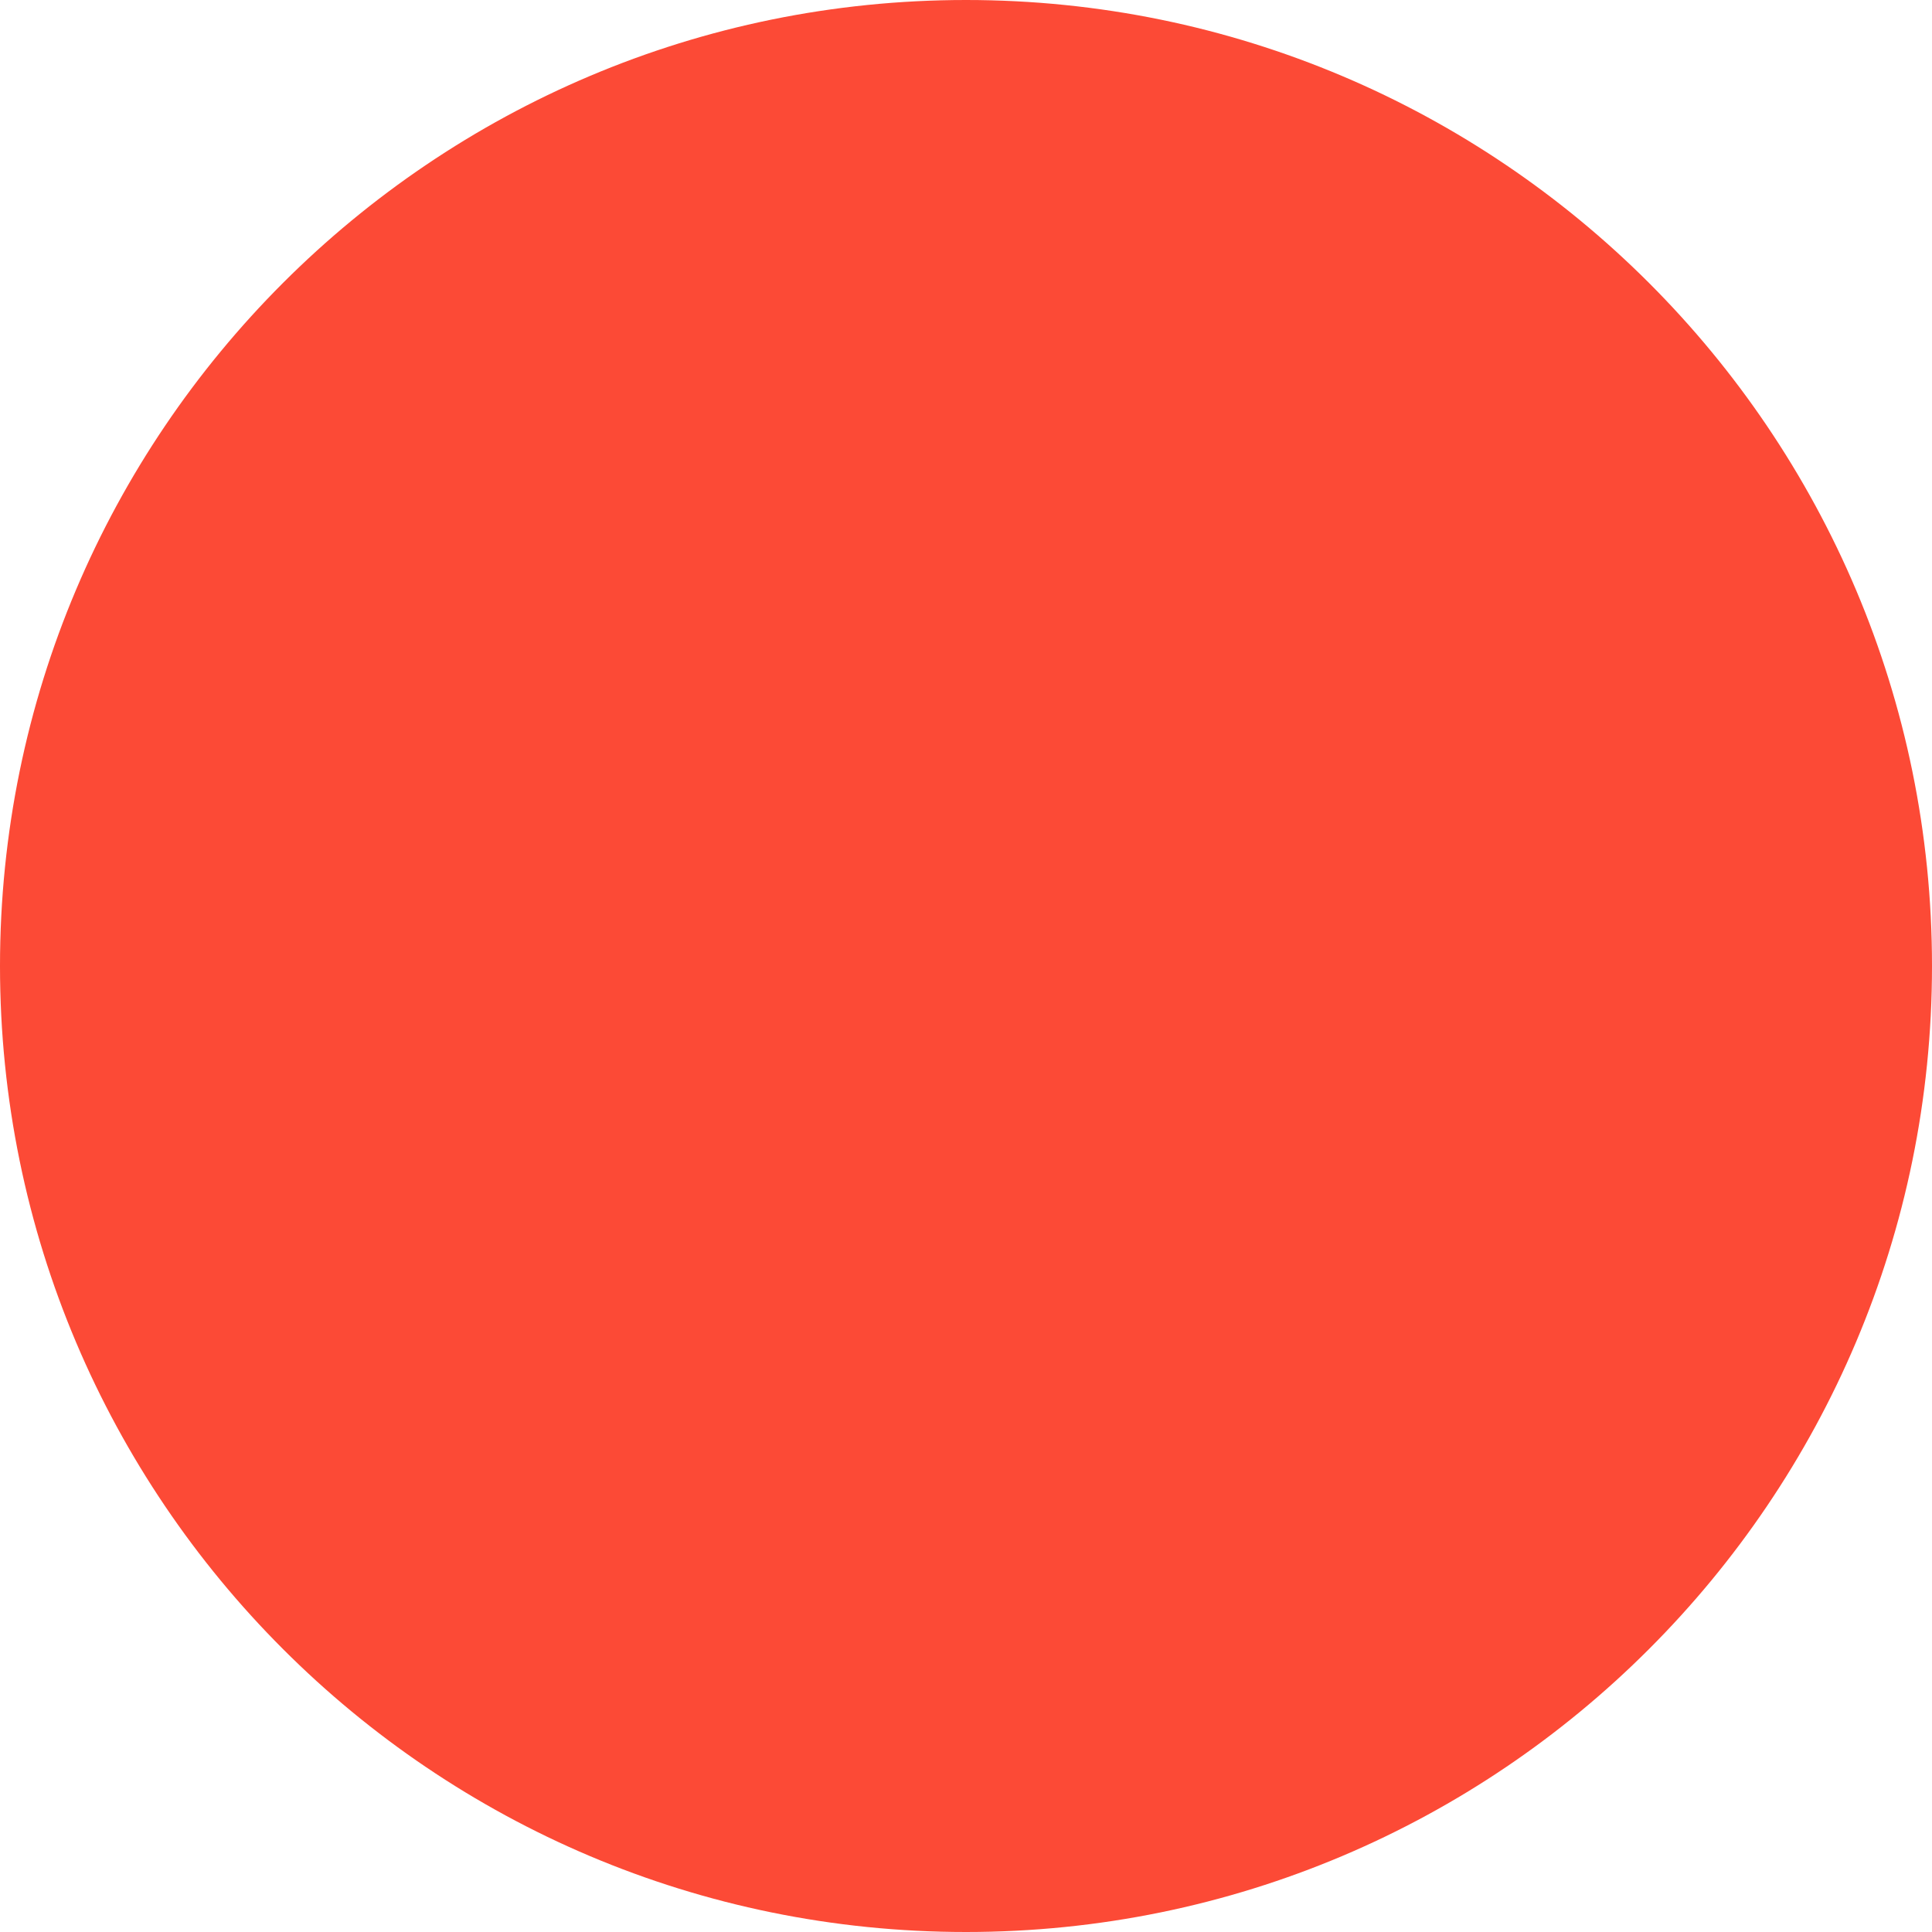
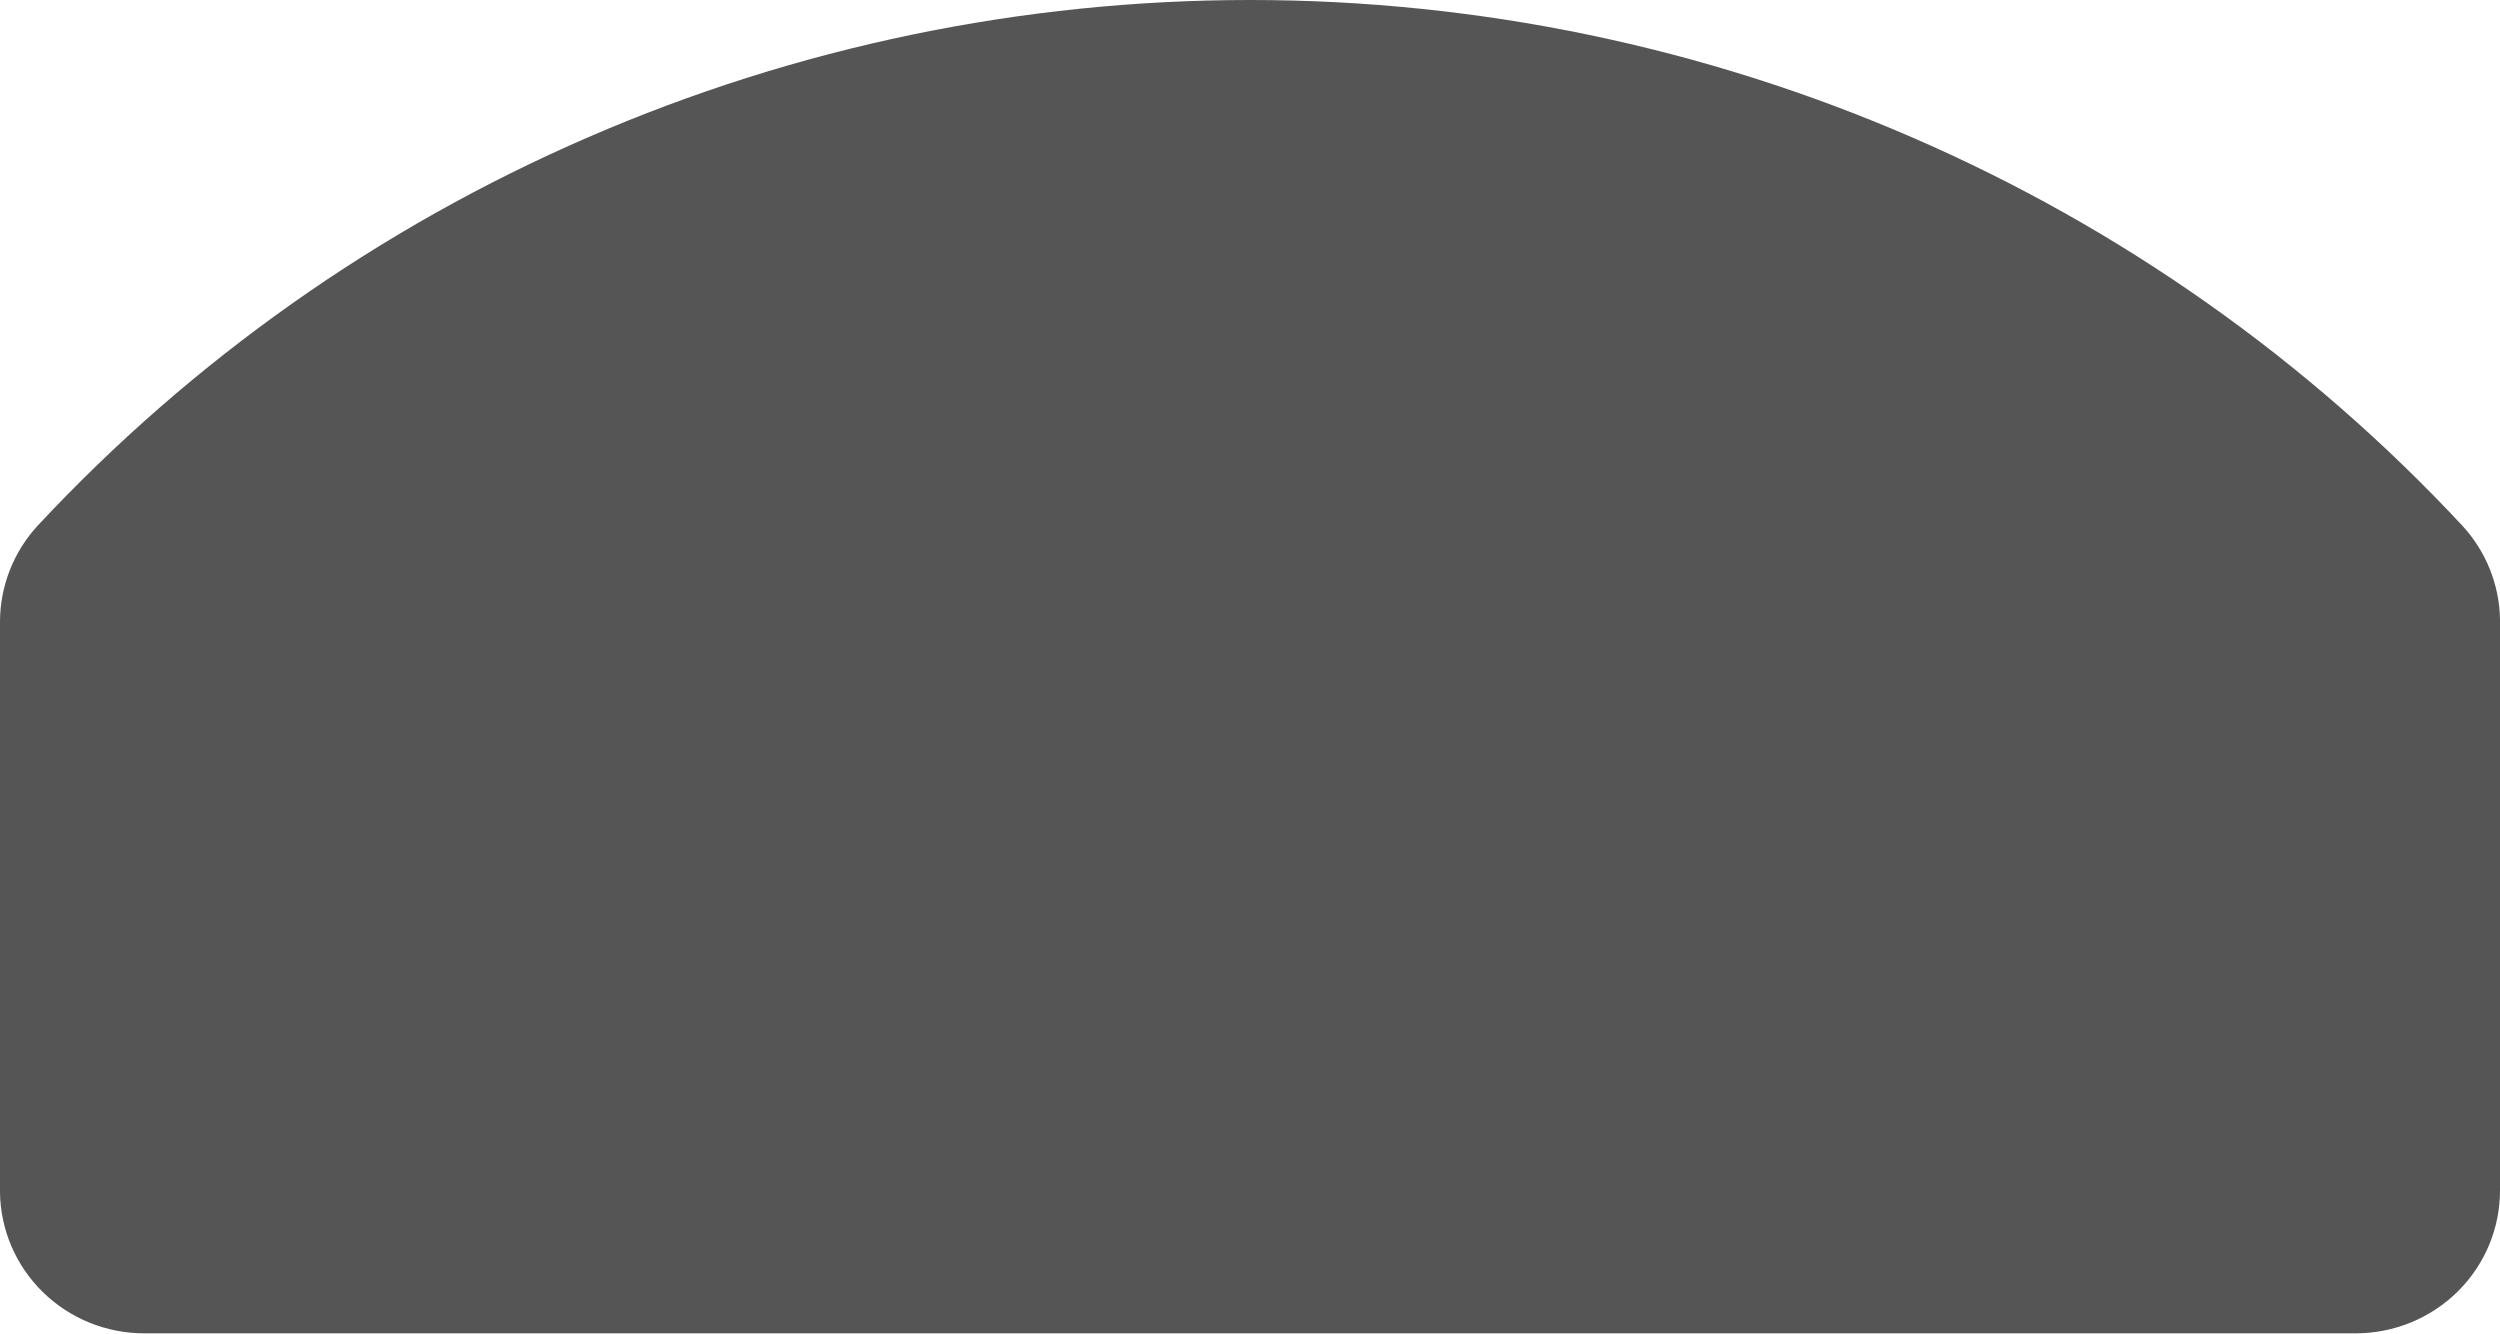
- <svg xmlns="http://www.w3.org/2000/svg" version="1.1" width="13px" height="13px">
-   <g transform="matrix(1 0 0 1 -28 -44 )">
-     <path d="M 1.904 11.096  C 3.08 12.273  4.705 13  6.5 13  C 8.295 13  9.92 12.273  11.096 11.096  C 12.272 9.92  13 8.295  13 6.5  C 13 4.705  12.272 3.08  11.096 1.904  C 9.92 0.728  8.295 0  6.5 0  C 4.705 0  3.08 0.728  1.904 1.904  C 0.728 3.08  0 4.705  0 6.5  C 0 8.295  0.728 9.92  1.904 11.096  Z " fill-rule="nonzero" fill="#fc4a36" stroke="none" transform="matrix(1 0 0 1 28 44 )" />
+ <svg xmlns="http://www.w3.org/2000/svg" version="1.1" width="30px" height="16px">
+   <g transform="matrix(1 0 0 1 -380 -52 )">
+     <path d="M 30 7.43  C 29.992 7.015  29.832 6.617  29.55 6.31  C 27.696 4.32  25.446 2.732  22.942 1.647  C 20.438 0.561  17.734 0  15 0  C 12.266 0  9.562 0.561  7.058 1.647  C 4.554 2.732  2.304 4.32  0.45 6.31  C 0.163 6.623  0.003 7.03  0 7.452  C 0 7.452  0 14.309  0 14.309  C 0.006 14.759  0.191 15.19  0.515 15.506  C 0.839 15.823  1.276 16  1.731 16  C 1.731 16  28.269 16  28.269 16  C 28.728 16  29.168 15.819  29.493 15.498  C 29.818 15.176  30 14.741  30 14.286  C 30 14.286  30 7.43  30 7.43  Z " fill-rule="nonzero" fill="#555555" stroke="none" transform="matrix(1 0 0 1 380 52 )" />
  </g>
</svg>
